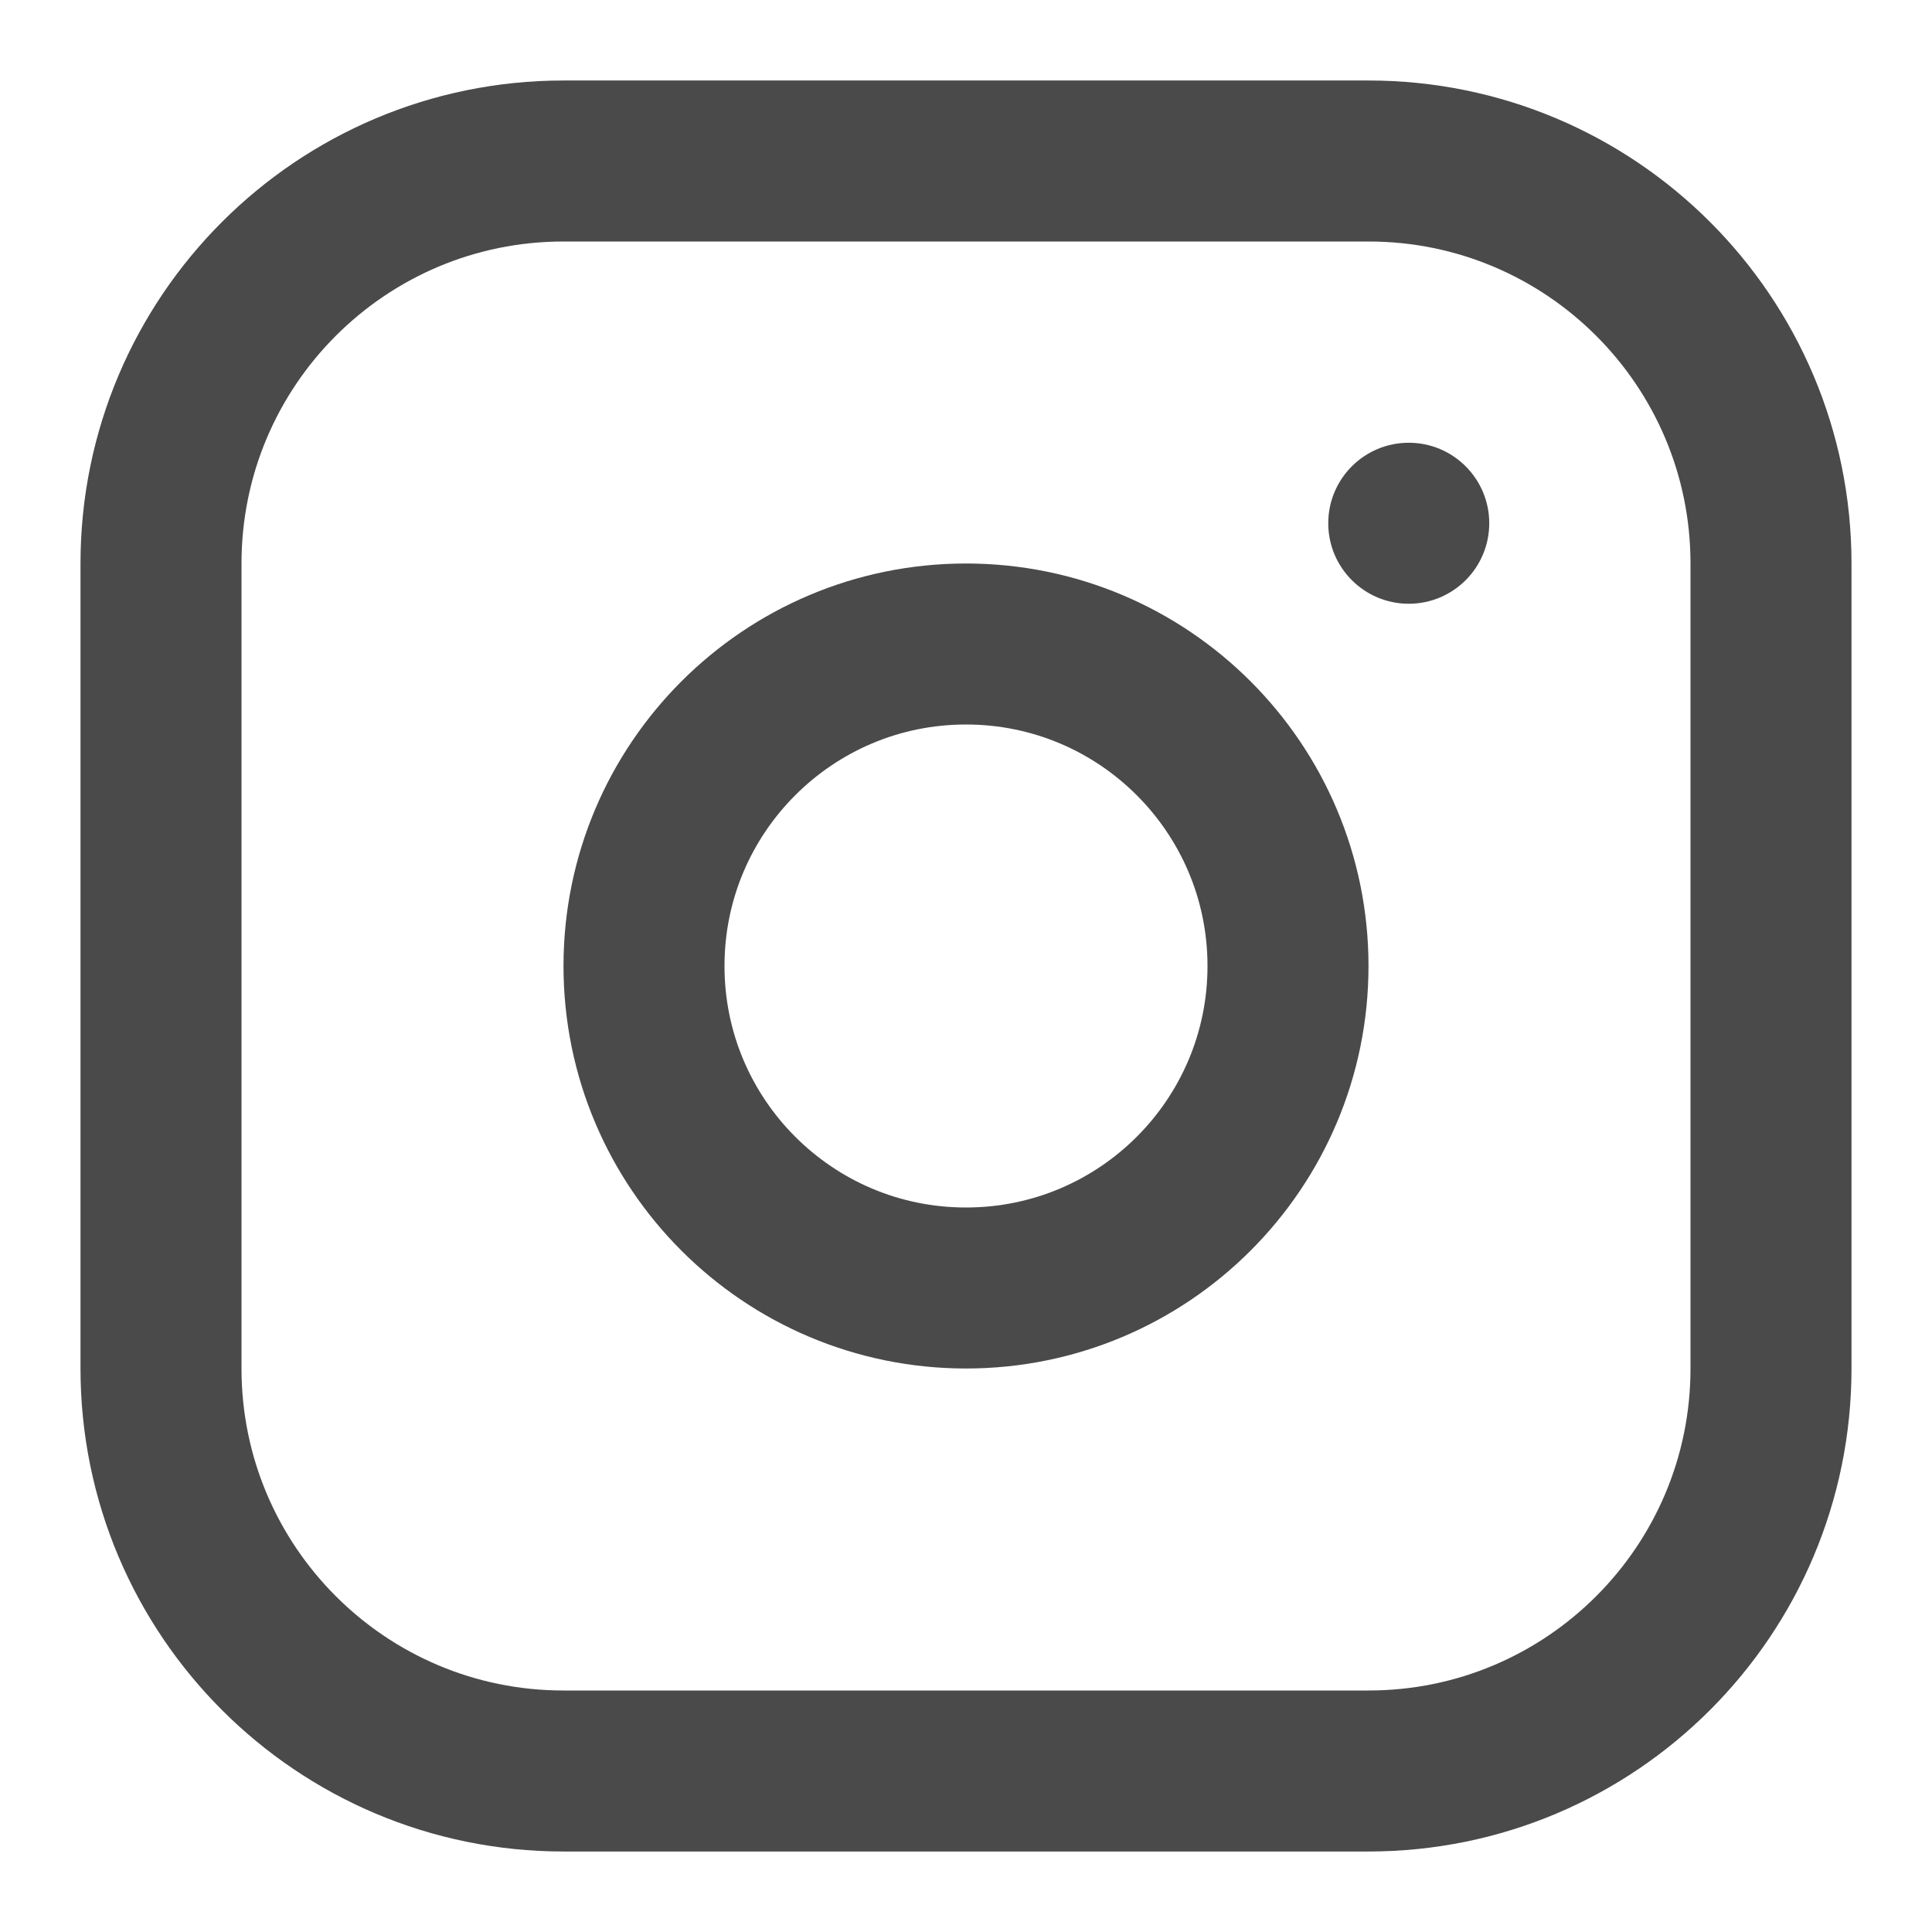
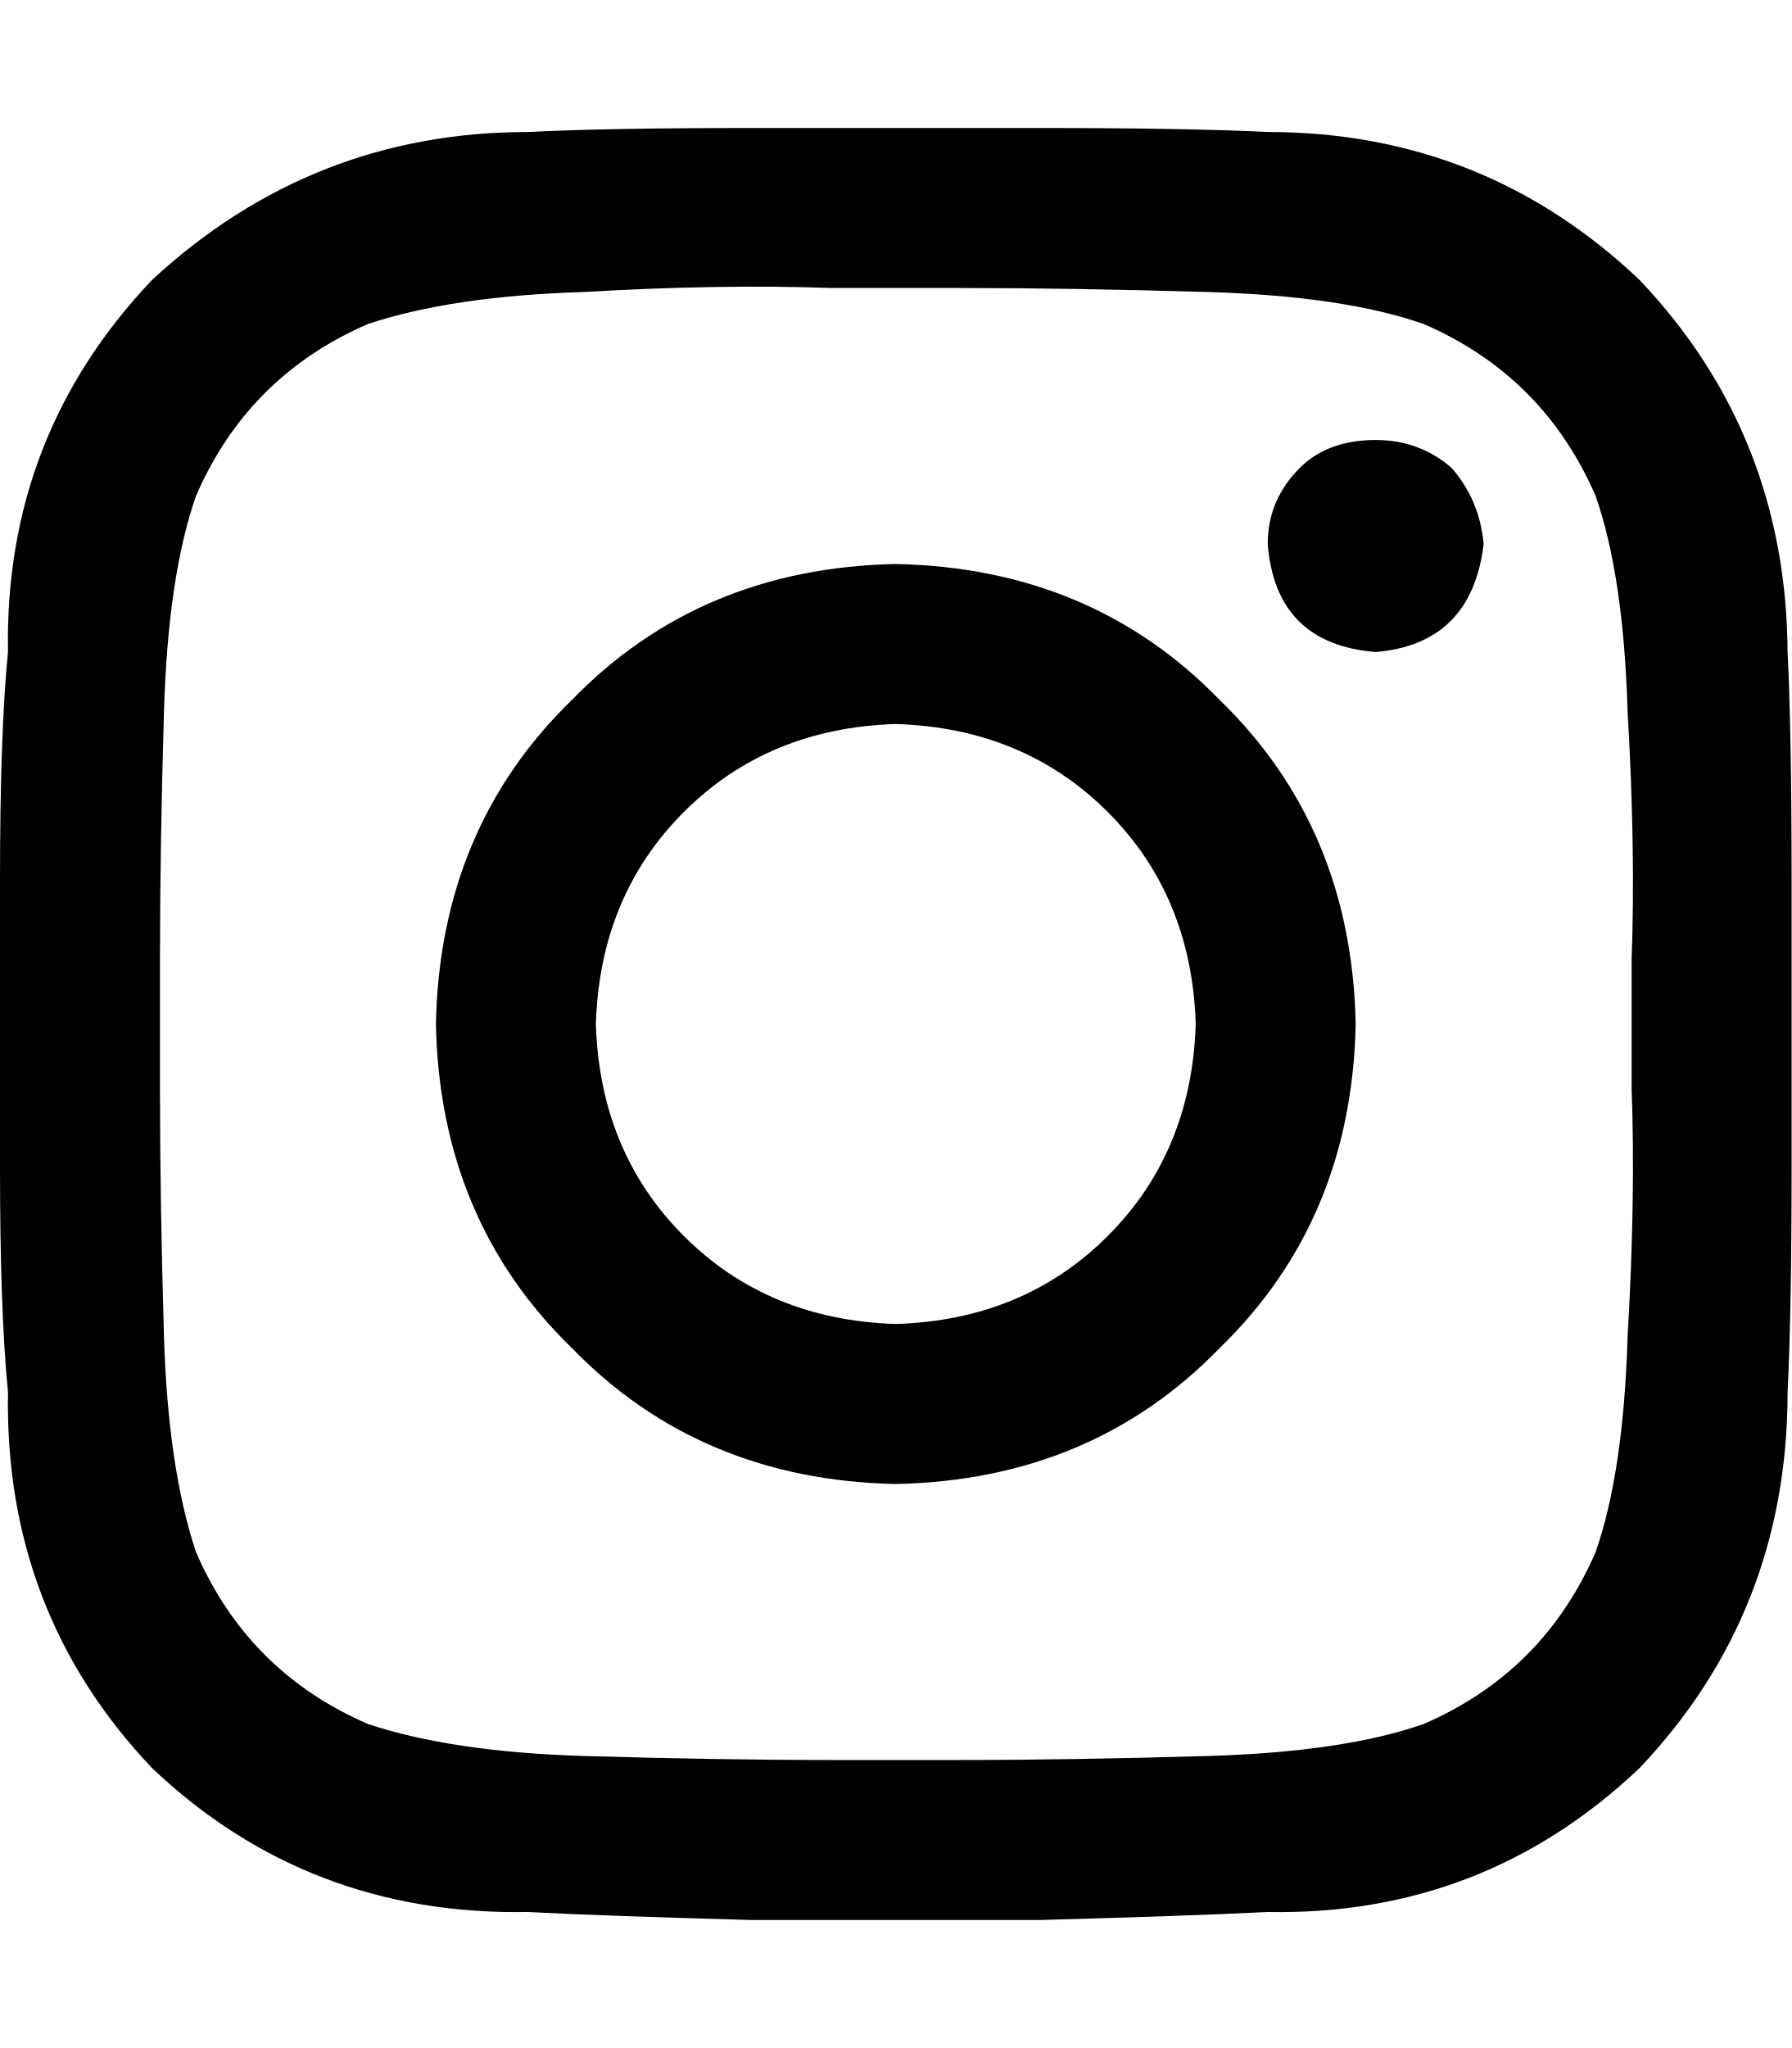
- <svg xmlns="http://www.w3.org/2000/svg" viewBox="0 0 24 24" fill="none" stroke="#4a4a4a" stroke-width="2">
-   <rect x="2" y="2" width="20" height="20" rx="5" />
-   <circle cx="12" cy="12" r="4" />
-   <circle cx="17.5" cy="6.5" r="1" fill="#4a4a4a" stroke="none" />
+ <svg xmlns="http://www.w3.org/2000/svg" viewBox="0 12 448 512">
+   <path fill="currentColor" d="M224 153L224 153Q175 154 143 187L143 187L143 187L143 187Q110 219 109 268L109 268Q110 317 143 349L143 349Q175 382 224 383L224 383Q273 382 305 349L305 349Q338 317 339 268L339 268Q338 219 305 187L305 187Q273 154 224 153L224 153ZM224 343L224 343Q192 342 171 321L171 321L171 321L171 321Q150 300 149 268L149 268Q150 236 171 215L171 215Q192 194 224 193L224 193Q256 194 277 215L277 215Q298 236 299 268L299 268Q298 300 277 321L277 321Q256 342 224 343L224 343ZM371 148L371 148Q368 173 344 175L344 175Q319 173 317 148L317 148Q317 137 325 129L325 129Q332 122 344 122L344 122Q355 122 363 129L363 129Q370 137 371 148L371 148ZM447 175L447 176Q447 121 410 82L410 82Q371 45 317 45L317 45Q297 44 260 44L260 44Q224 44 188 44L188 44Q151 44 132 45L132 45Q78 45 38 82L38 82Q1 121 2 175L2 175Q0 195 0 232L0 232Q0 268 0 304L0 304Q0 340 2 360L2 360Q1 415 38 454L38 454Q77 491 132 490L132 490Q151 491 188 492L188 492Q224 492 260 492L260 492Q297 491 317 490L317 490Q371 491 410 454L410 454Q447 415 447 360L447 360Q448 340 448 304L448 304Q448 268 448 232L448 232Q448 195 447 175L447 175ZM399 400L399 400Q386 430 356 443L356 443Q336 450 302 451L302 451Q268 452 240 452L240 452Q231 452 224 452L224 452Q217 452 208 452L208 452Q180 452 146 451L146 451Q113 450 92 443L92 443Q62 430 49 400L49 400Q42 379 41 346L41 346Q40 312 40 284L40 284Q40 275 40 268L40 268Q40 261 40 252L40 252Q40 224 41 190L41 190Q42 156 49 136L49 136Q62 106 92 93L92 93Q113 86 146 85L146 85Q180 83 208 84L208 84Q217 84 224 84L224 84Q231 84 240 84L240 84Q268 84 302 85L302 85Q336 86 356 93L356 93Q386 106 399 136L399 136Q406 156 407 190L407 190Q409 224 408 252L408 252Q408 261 408 268L408 268Q408 275 408 284L408 284Q409 312 407 346L407 346Q406 380 399 400L399 400Z" />
</svg>
